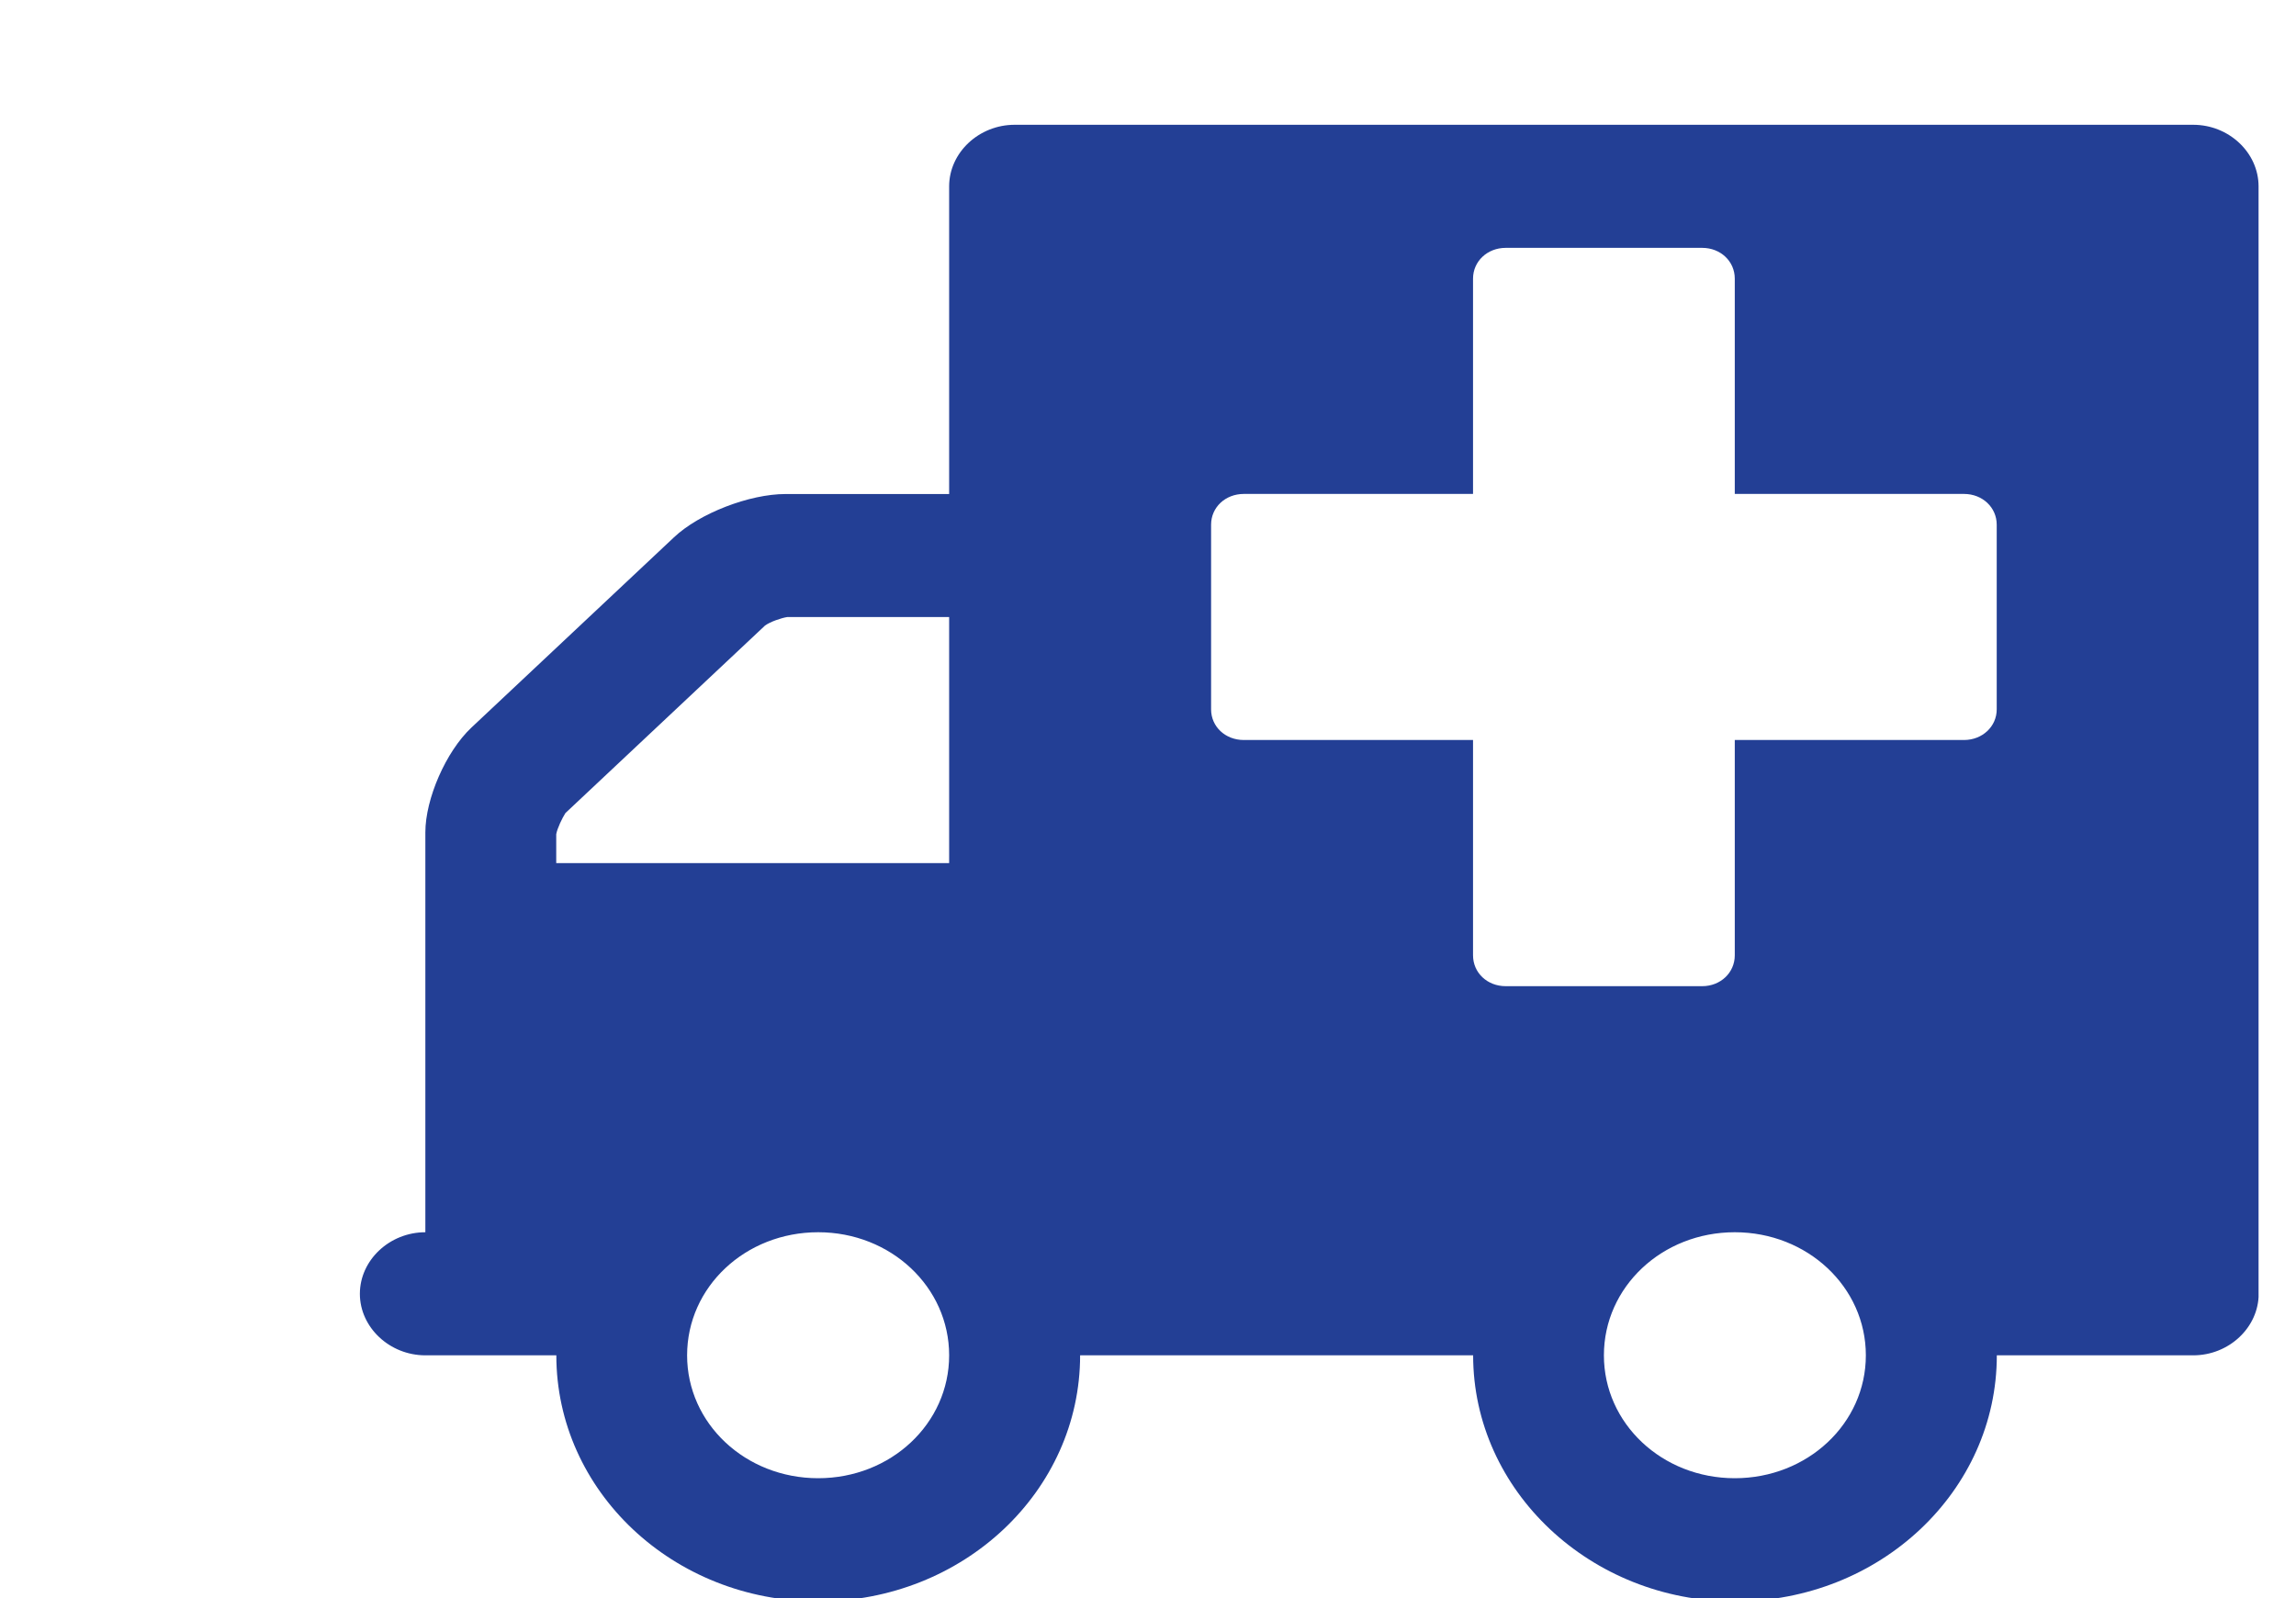
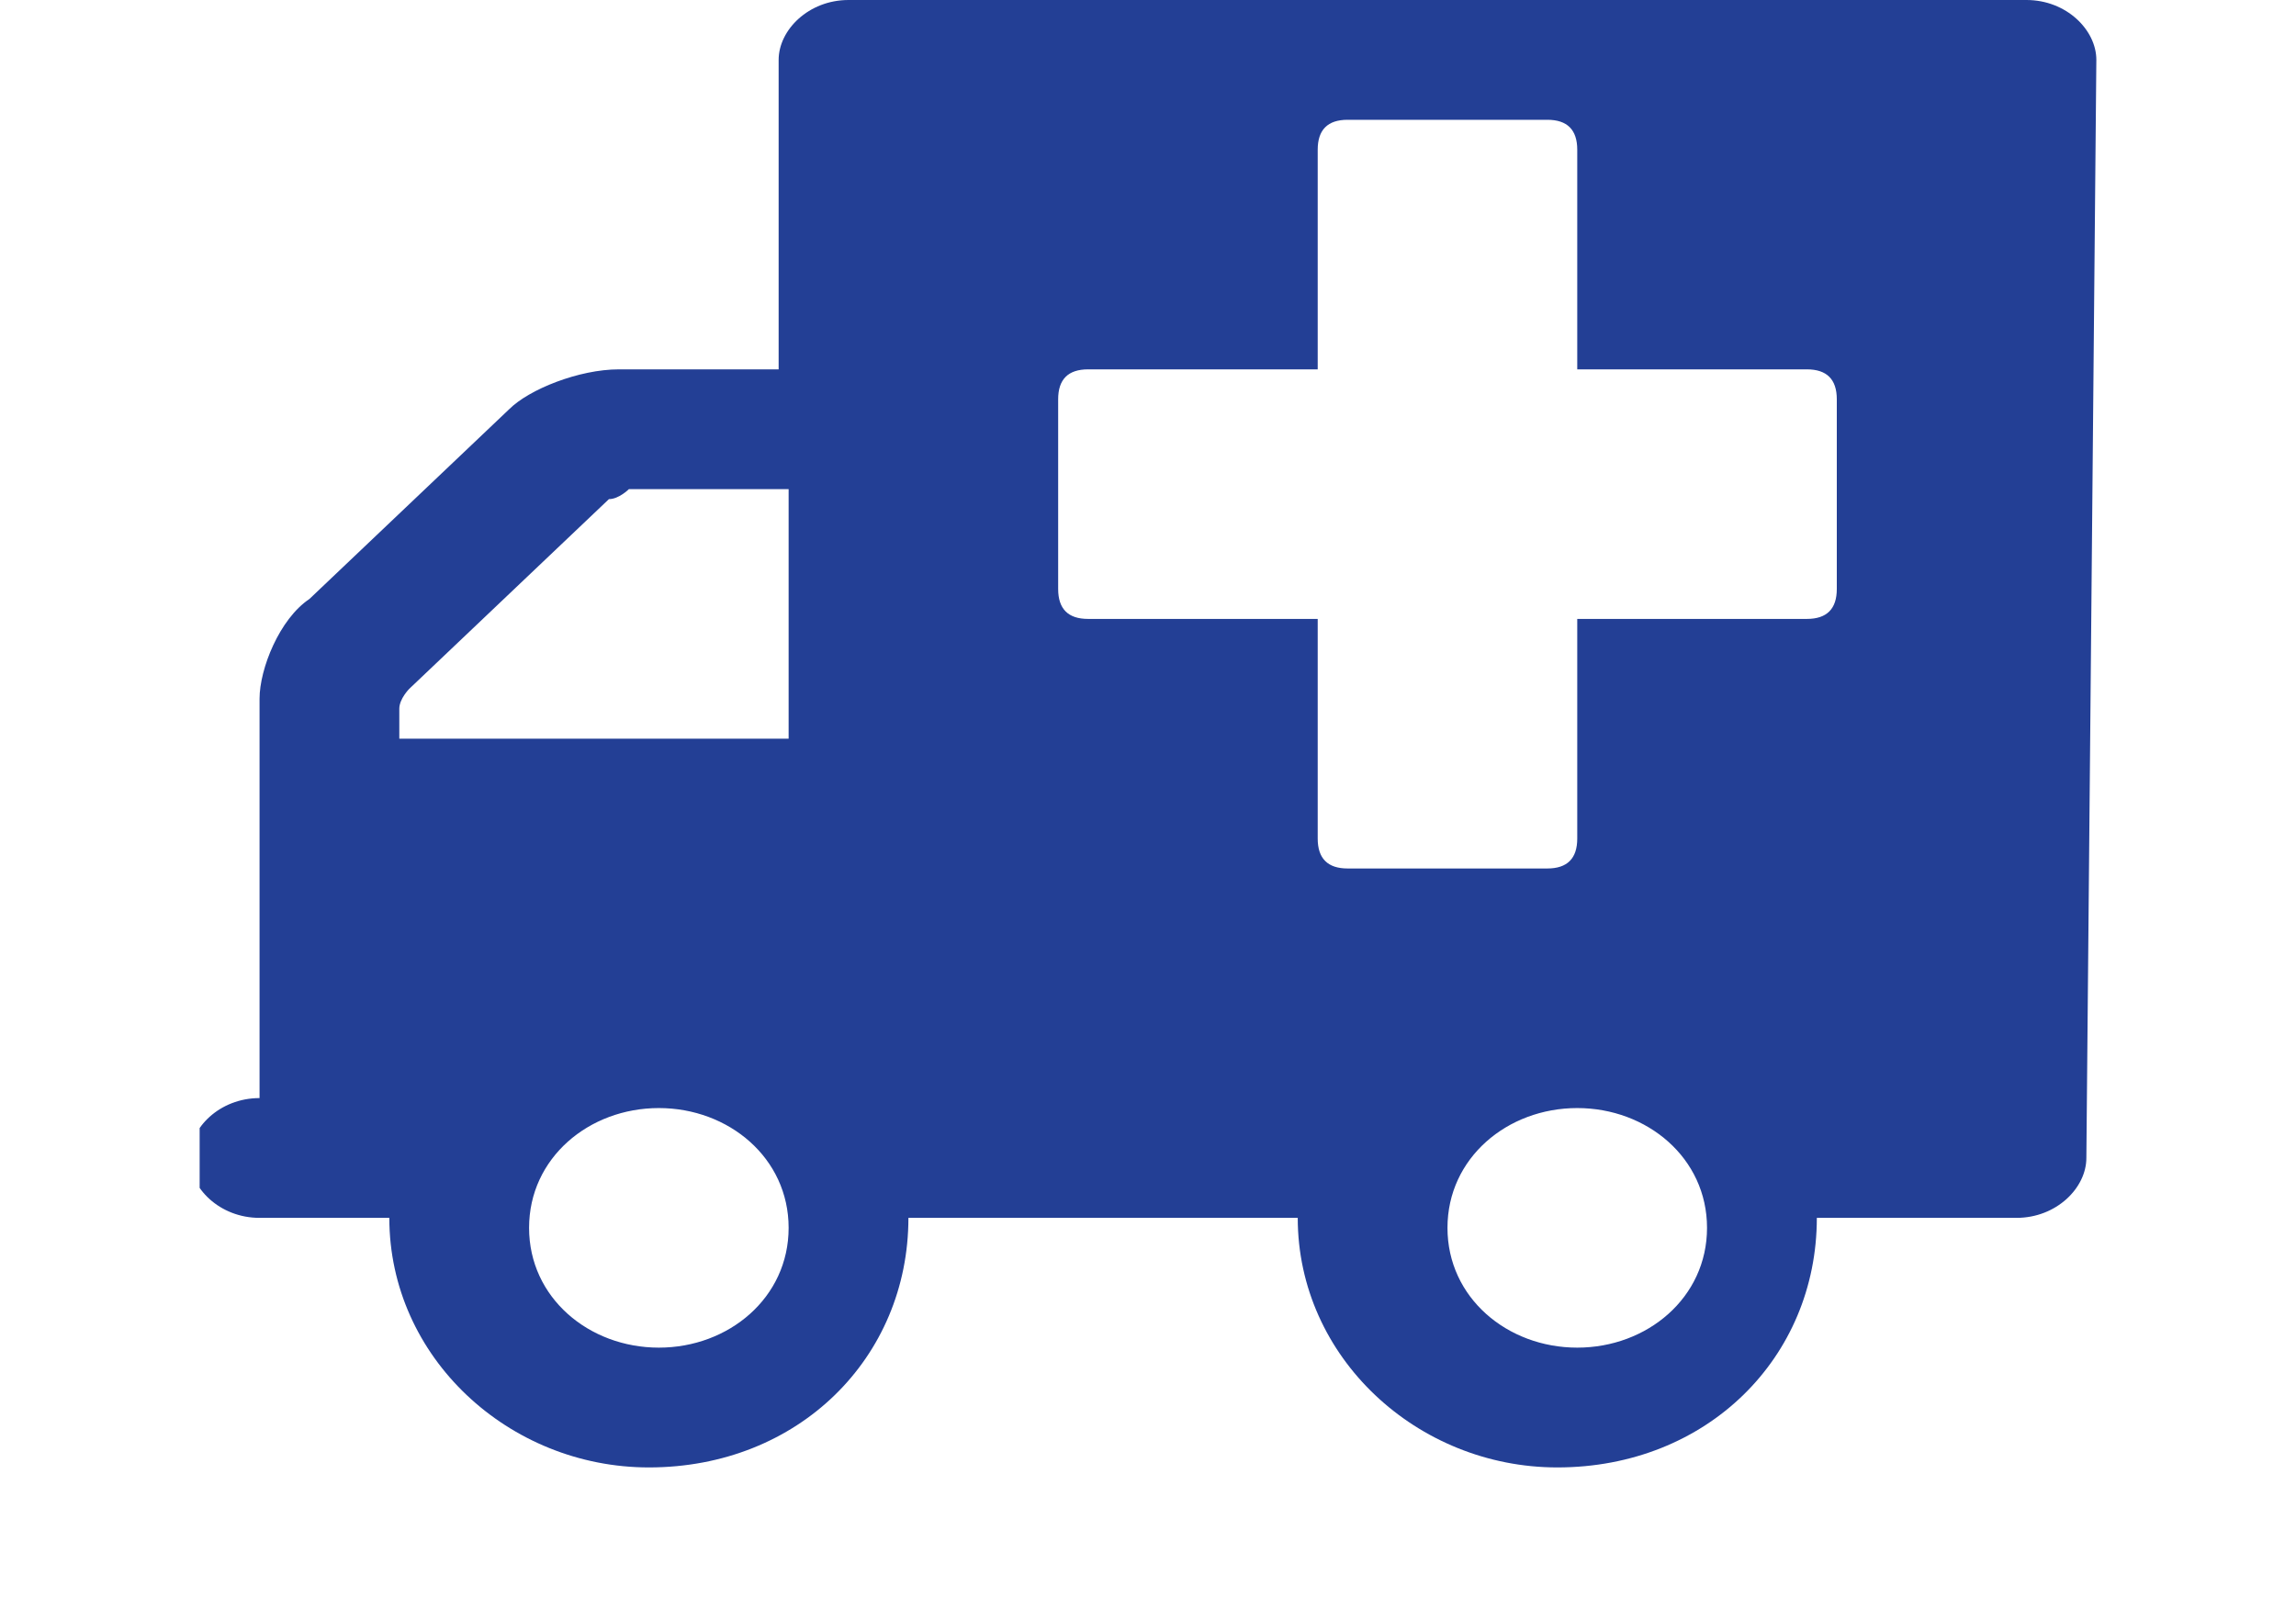
- <svg xmlns="http://www.w3.org/2000/svg" xmlns:xlink="http://www.w3.org/1999/xlink" version="1.1" x="0px" y="0px" width="23px" height="16px" viewBox="-3.605 -1.25 23 16" overflow="visible" enable-background="new -3.605 -1.25 23 16" xml:space="preserve">
-   <defs>
- </defs>
+ <svg xmlns="http://www.w3.org/2000/svg" xmlns:xlink="http://www.w3.org/1999/xlink" version="1.1" id="Layer_1" x="0px" y="0px" viewBox="-188 193 23 16" enable-background="new -188 193 23 16" xml:space="preserve">
  <g>
-     <defs>
-       <rect id="SVGID_1_" width="19.02" height="14.792" />
-     </defs>
-     <clipPath id="SVGID_2_">
-       <use xlink:href="#SVGID_1_" overflow="visible" />
-     </clipPath>
-     <path clip-path="url(#SVGID_2_)" fill="#233F95" d="M19.02,0.617C19.02,0.279,18.723,0,18.365,0H6.559   C6.201,0,5.903,0.279,5.903,0.617v3.082h-1.64c-0.358,0-0.861,0.192-1.117,0.434L1.117,6.039c-0.255,0.24-0.461,0.713-0.461,1.049   v4.006C0.298,11.094,0,11.373,0,11.711c0,0.336,0.298,0.616,0.656,0.616h1.312c0,1.357,1.167,2.465,2.623,2.465   c1.457,0,2.624-1.107,2.624-2.465h3.937c0,1.357,1.178,2.465,2.622,2.465c1.456,0,2.624-1.107,2.624-2.465h1.968   c0.358,0,0.655-0.28,0.655-0.616V0.617z M16.397,5.856c0,0.172-0.144,0.307-0.328,0.307h-2.296V8.32   c0,0.174-0.143,0.309-0.326,0.309h-1.969c-0.185,0-0.327-0.135-0.327-0.309V6.163H8.855c-0.187,0-0.328-0.135-0.328-0.307v-1.85   c0-0.173,0.142-0.308,0.328-0.308h2.296V1.541c0-0.173,0.143-0.308,0.327-0.308h1.969c0.184,0,0.326,0.135,0.326,0.308v2.157h2.296   c0.185,0,0.328,0.135,0.328,0.308V5.856z M15.086,12.327c0,0.684-0.585,1.231-1.313,1.231c-0.728,0-1.311-0.548-1.311-1.231   c0-0.685,0.583-1.233,1.311-1.233C14.501,11.094,15.086,11.643,15.086,12.327 M1.967,7.396V7.107   c0.01-0.059,0.061-0.164,0.092-0.212l1.999-1.878C4.109,4.979,4.222,4.94,4.283,4.931h1.62v2.465H1.967z M5.903,12.327   c0,0.684-0.584,1.231-1.312,1.231c-0.729,0-1.313-0.548-1.313-1.231c0-0.685,0.584-1.233,1.313-1.233   C5.319,11.094,5.903,11.643,5.903,12.327" />
+     <g>
+       <defs>
+         <rect id="SVGID_1_" x="-186" y="193" width="19" height="14.8" />
+       </defs>
+       <clipPath id="SVGID_2_">
+         <use xlink:href="#SVGID_1_" overflow="visible" />
+       </clipPath>
+       <path clip-path="url(#SVGID_2_)" fill="#233F95" d="M-167,193.6c0-0.3-0.3-0.6-0.7-0.6h-11.8c-0.4,0-0.7,0.3-0.7,0.6v3.1h-1.6    c-0.4,0-0.9,0.2-1.1,0.4l-2,1.9c-0.3,0.2-0.5,0.7-0.5,1v4c-0.4,0-0.7,0.3-0.7,0.6c0,0.3,0.3,0.6,0.7,0.6h1.3    c0,1.4,1.2,2.5,2.6,2.5c1.5,0,2.6-1.1,2.6-2.5h3.9c0,1.4,1.2,2.5,2.6,2.5c1.5,0,2.6-1.1,2.6-2.5h2c0.4,0,0.7-0.3,0.7-0.6    L-167,193.6L-167,193.6z M-169.6,198.9c0,0.2-0.1,0.3-0.3,0.3h-2.3v2.2c0,0.2-0.1,0.3-0.3,0.3h-2c-0.2,0-0.3-0.1-0.3-0.3v-2.2    h-2.3c-0.2,0-0.3-0.1-0.3-0.3V197c0-0.2,0.1-0.3,0.3-0.3h2.3v-2.2c0-0.2,0.1-0.3,0.3-0.3h2c0.2,0,0.3,0.1,0.3,0.3v2.2h2.3    c0.2,0,0.3,0.1,0.3,0.3C-169.6,197-169.6,198.9-169.6,198.9z M-170.9,205.3c0,0.7-0.6,1.2-1.3,1.2s-1.3-0.5-1.3-1.2    c0-0.7,0.6-1.2,1.3-1.2S-170.9,204.6-170.9,205.3 M-184,200.4v-0.3c0-0.1,0.1-0.2,0.1-0.2l2-1.9c0.1,0,0.2-0.1,0.2-0.1h1.6v2.5    H-184z M-180.1,205.3c0,0.7-0.6,1.2-1.3,1.2c-0.7,0-1.3-0.5-1.3-1.2c0-0.7,0.6-1.2,1.3-1.2C-180.7,204.1-180.1,204.6-180.1,205.3" />
+     </g>
  </g>
</svg>
